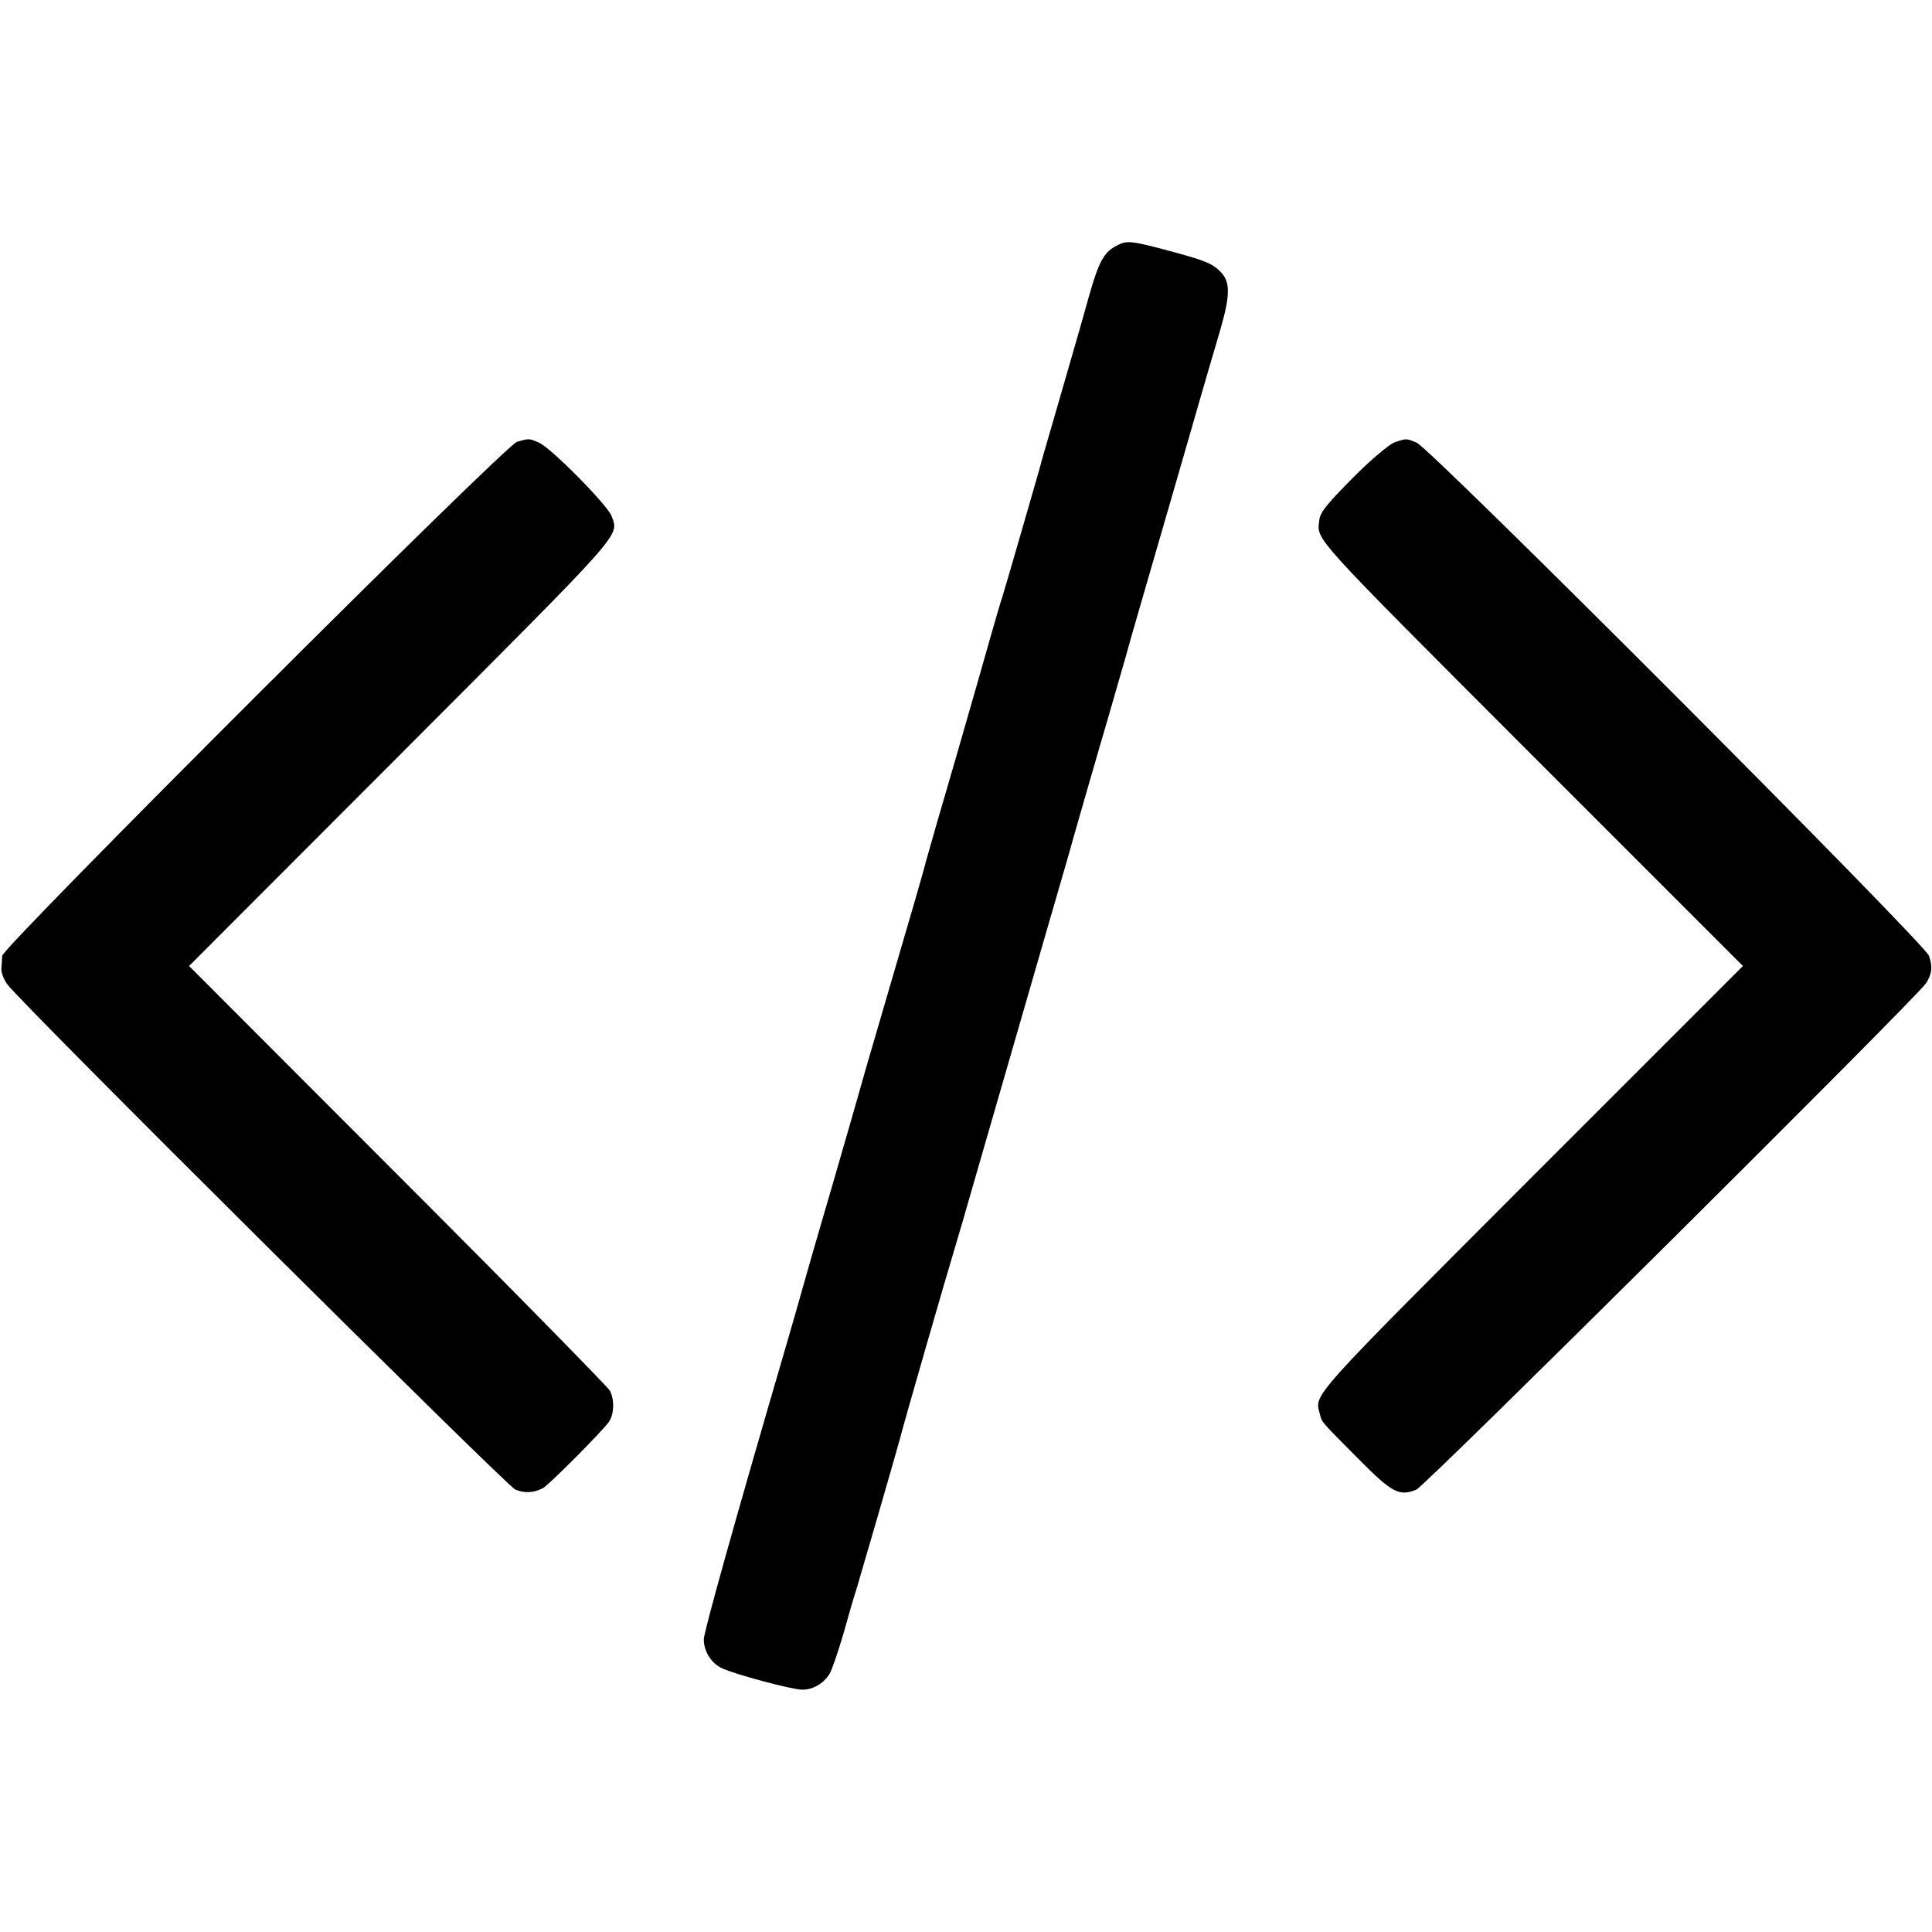
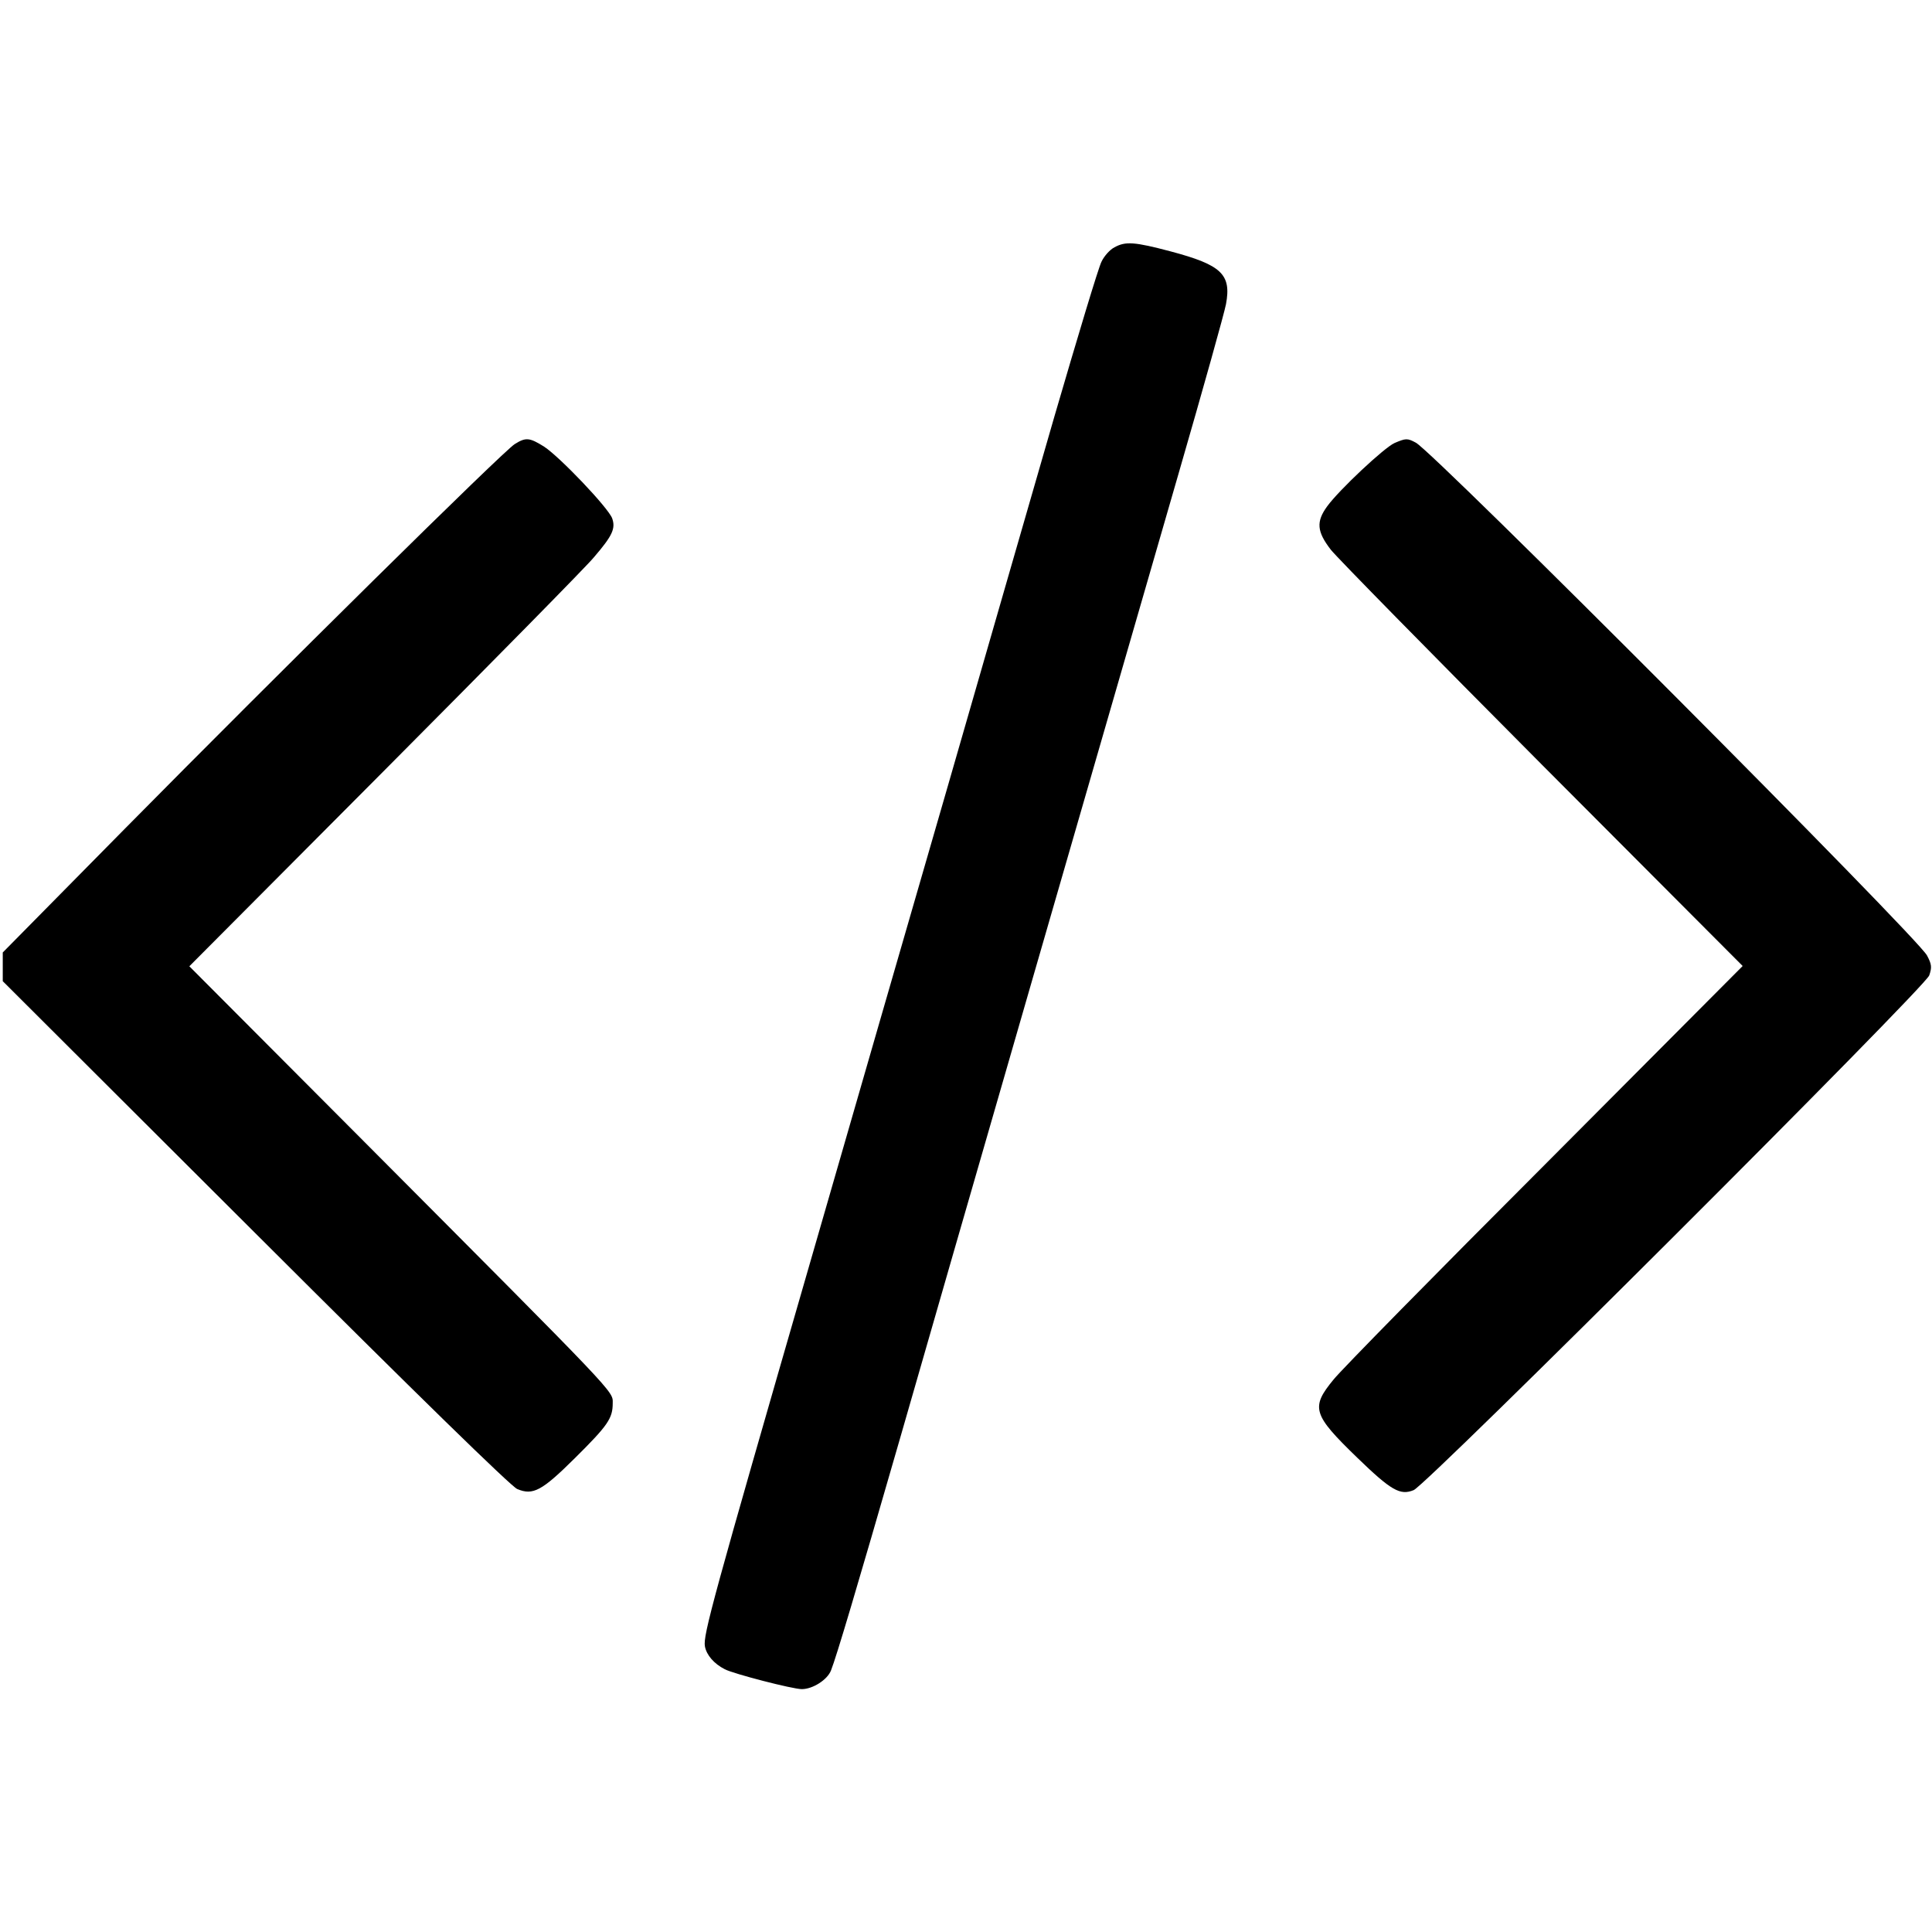
<svg xmlns="http://www.w3.org/2000/svg" version="1.0" width="700pt" height="700pt" viewBox="0 0 700 700" preserveAspectRatio="xMidYMid meet">
  <g transform="translate(0,700) scale(0.1,-0.1)" fill="#000000" stroke="none">
-     <path d="M4048 6111 c-48 -24 -66 -56 -103 -186 -18 -66 -59 -208 -90 -315 -31 -107 -63 -217 -71 -245 -8 -27 -16 -57 -18 -65 -6 -22 -124 -430 -135 -465 -6 -16 -23 -77 -40 -135 -16 -58 -73 -256 -126 -440 -54 -184 -102 -351 -107 -370 -13 -51 -42 -151 -178 -615 -34 -115 -63 -217 -65 -225 -2 -8 -45 -157 -95 -330 -51 -173 -100 -344 -110 -380 -10 -36 -38 -135 -63 -220 -180 -615 -297 -1033 -297 -1060 0 -43 27 -86 65 -104 49 -23 255 -78 292 -78 38 0 75 21 98 56 8 12 31 79 51 147 19 68 39 138 45 154 11 36 148 507 159 550 12 49 178 624 200 695 11 36 40 135 64 220 66 229 189 654 263 910 78 269 93 320 98 340 2 8 45 157 95 330 51 173 95 329 100 345 4 17 42 148 84 293 42 144 110 380 152 525 41 144 89 306 105 361 35 120 37 171 6 206 -30 33 -54 44 -172 76 -155 42 -171 44 -207 25z" />
-     <path d="M1873 5399 c-43 -12 -1862 -1829 -1865 -1862 -1 -12 -2 -33 -3 -47 -1 -14 9 -40 22 -57 51 -70 1808 -1816 1840 -1830 34 -14 67 -12 100 5 22 12 215 206 239 240 19 27 21 80 4 113 -7 13 -352 365 -768 781 l-757 758 766 767 c822 824 791 788 765 863 -14 39 -220 248 -263 266 -36 16 -36 16 -80 3z" />
-     <path d="M5052 5397 c-18 -7 -78 -57 -133 -111 -109 -109 -136 -141 -139 -171 -8 -74 -39 -40 767 -847 l768 -768 -767 -767 c-811 -812 -785 -783 -766 -856 8 -31 -1 -21 142 -165 119 -120 146 -135 208 -109 33 14 1810 1780 1846 1834 22 34 25 60 11 100 -14 44 -1806 1839 -1856 1859 -38 16 -38 16 -81 1z" />
+     <path d="M4038 6104 c-16 -8 -37 -31 -47 -52 -11 -21 -87 -274 -171 -562 -83 -289 -257 -889 -385 -1335 -129 -445 -354 -1224 -500 -1730 -354 -1225 -388 -1350 -381 -1390 6 -32 33 -63 72 -83 33 -17 246 -72 279 -72 40 0 93 34 106 68 20 51 90 286 249 837 170 593 752 2606 1011 3502 88 304 165 579 171 611 20 108 -16 142 -200 191 -132 35 -164 37 -204 15z" />
+     <path d="M1865 5391 c-40 -24 -856 -830 -1413 -1394 l-442 -448 0 -52 0 -52 915 -913 c585 -584 927 -918 949 -927 57 -24 89 -7 209 112 120 119 137 144 137 199 0 45 26 17 -904 951 l-630 632 710 713 c390 392 731 738 756 769 67 78 79 104 66 141 -14 38 -189 222 -247 260 -53 33 -66 34 -106 9z" />
+     <path d="M5053 5395 c-37 -16 -201 -170 -244 -229 -41 -56 -38 -92 13 -158 23 -29 368 -380 767 -781 l725 -727 -715 -718 c-394 -394 -739 -745 -767 -780 -84 -102 -76 -127 85 -283 124 -120 156 -138 205 -118 50 21 1854 1822 1868 1865 10 29 9 40 -8 72 -33 65 -1787 1824 -1852 1858 -31 17 -37 16 -77 -1z" />
  </g>
</svg>
